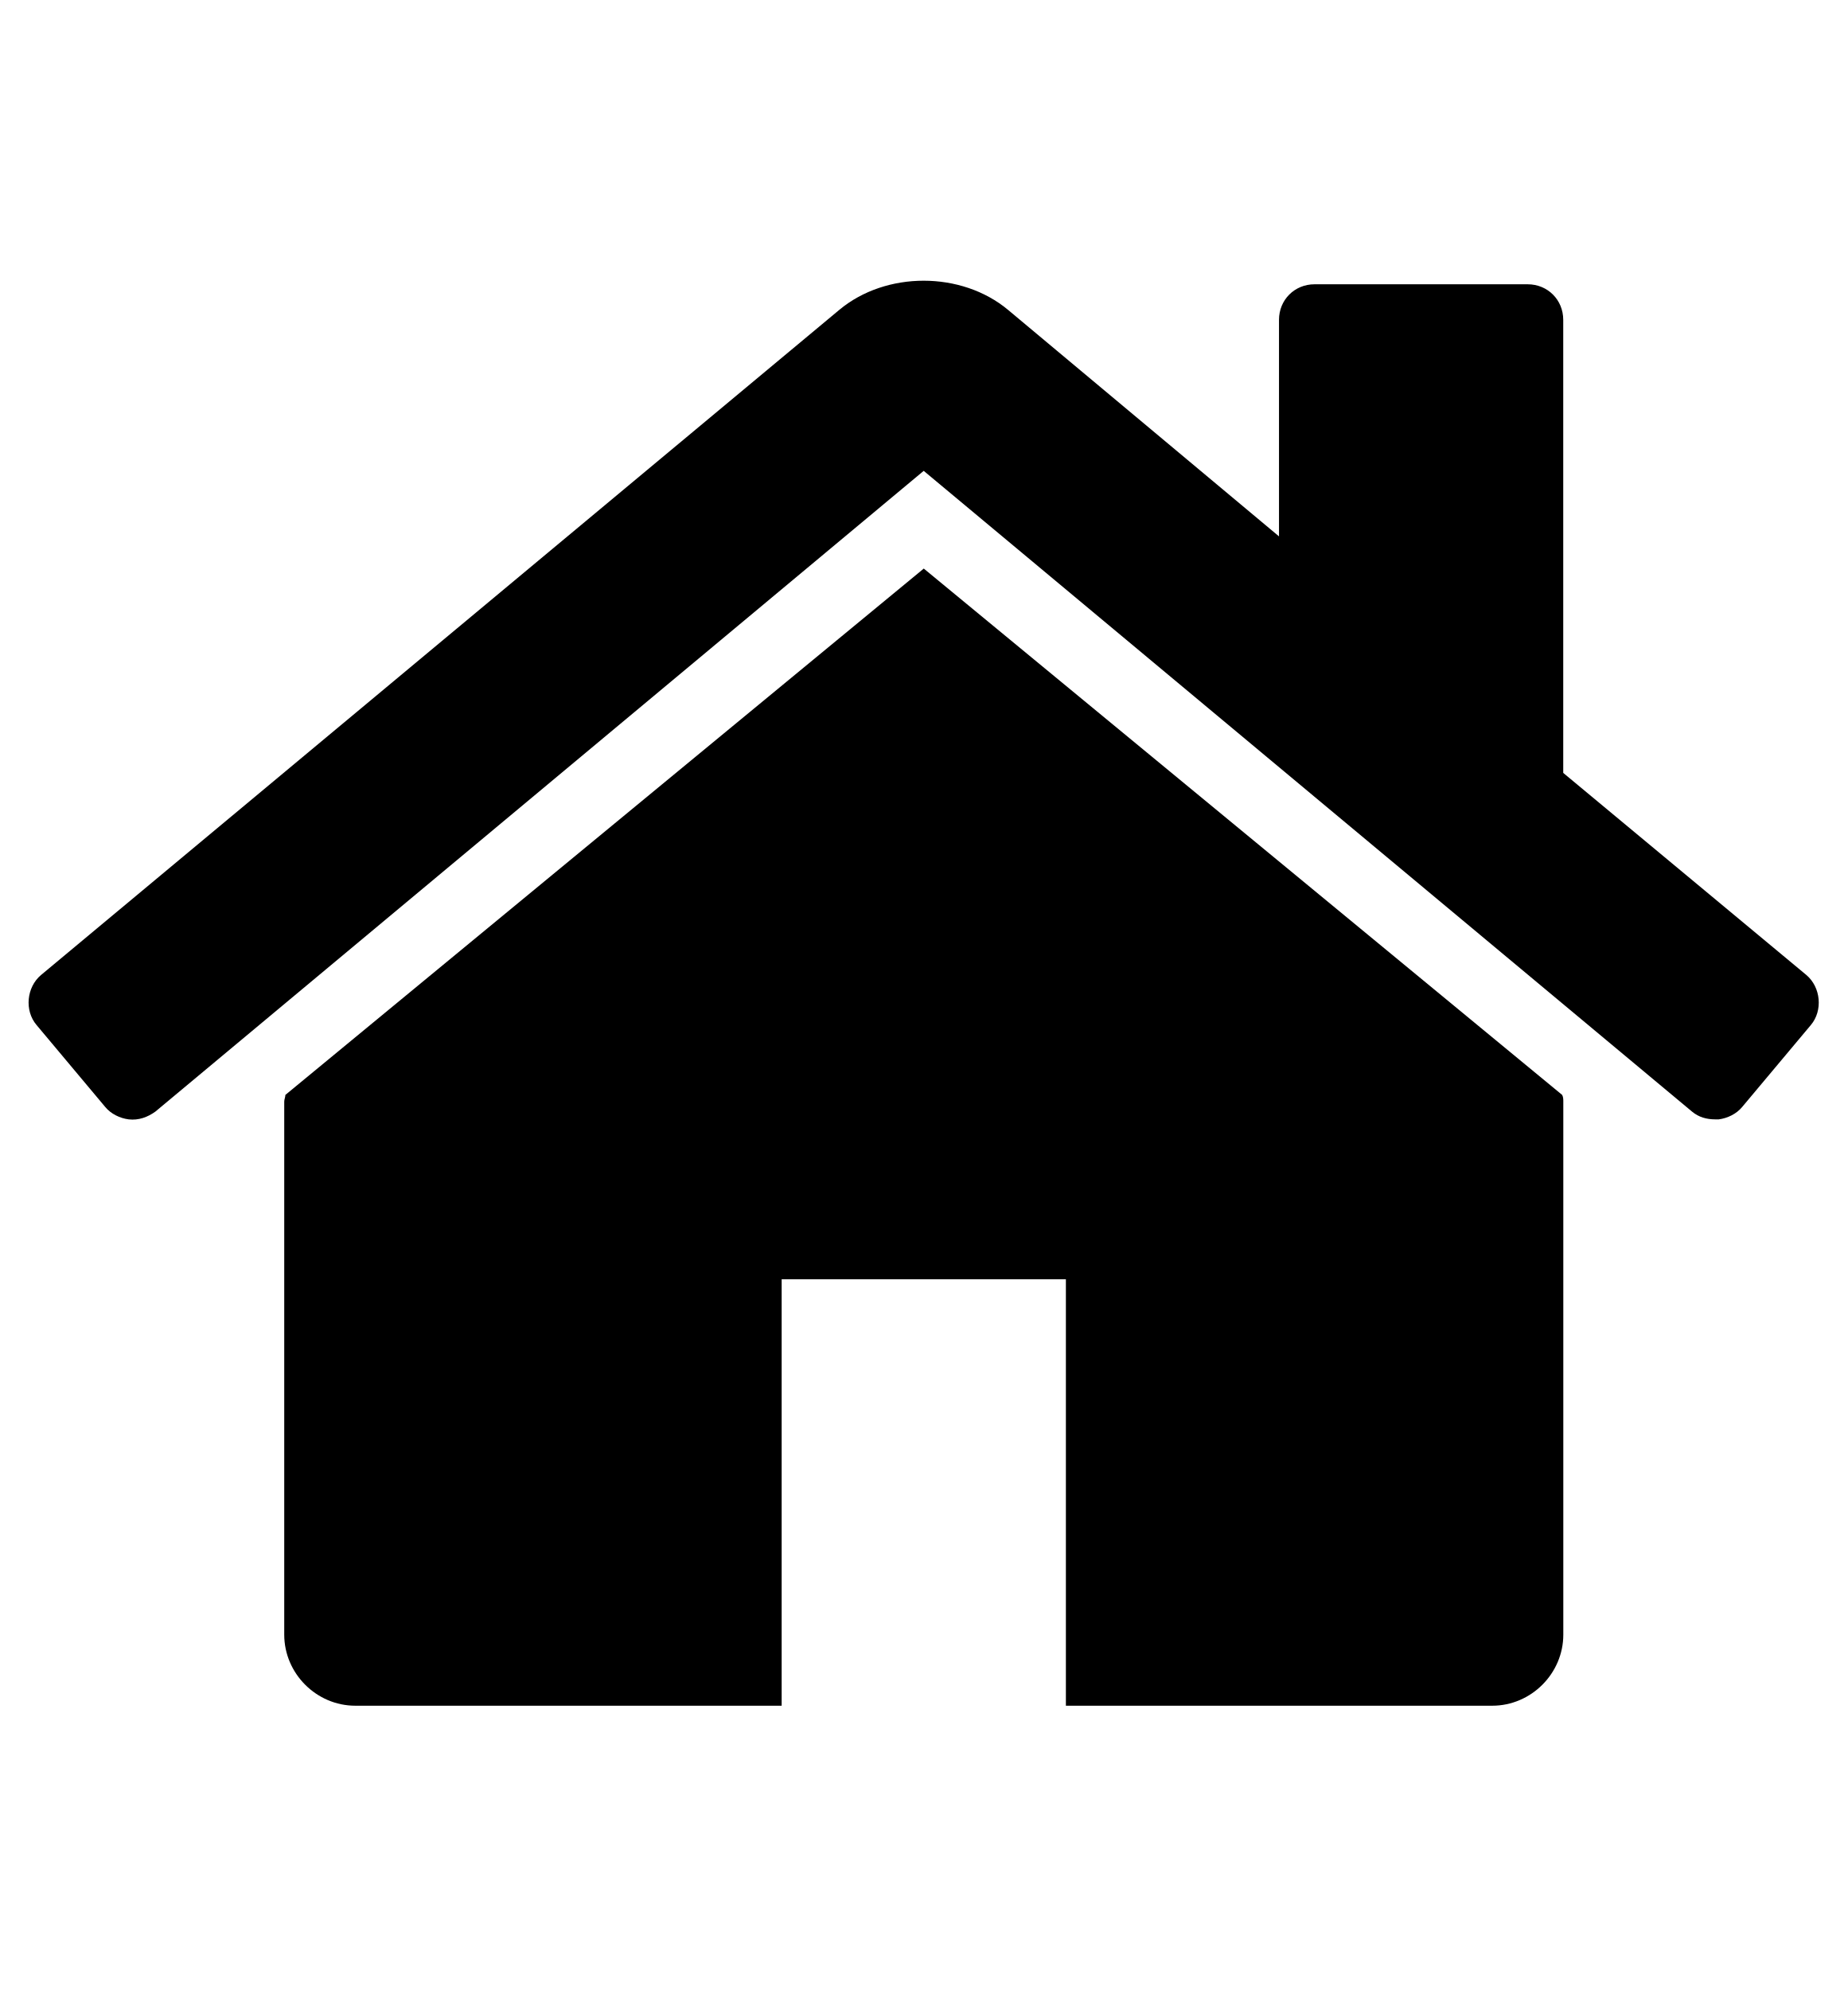
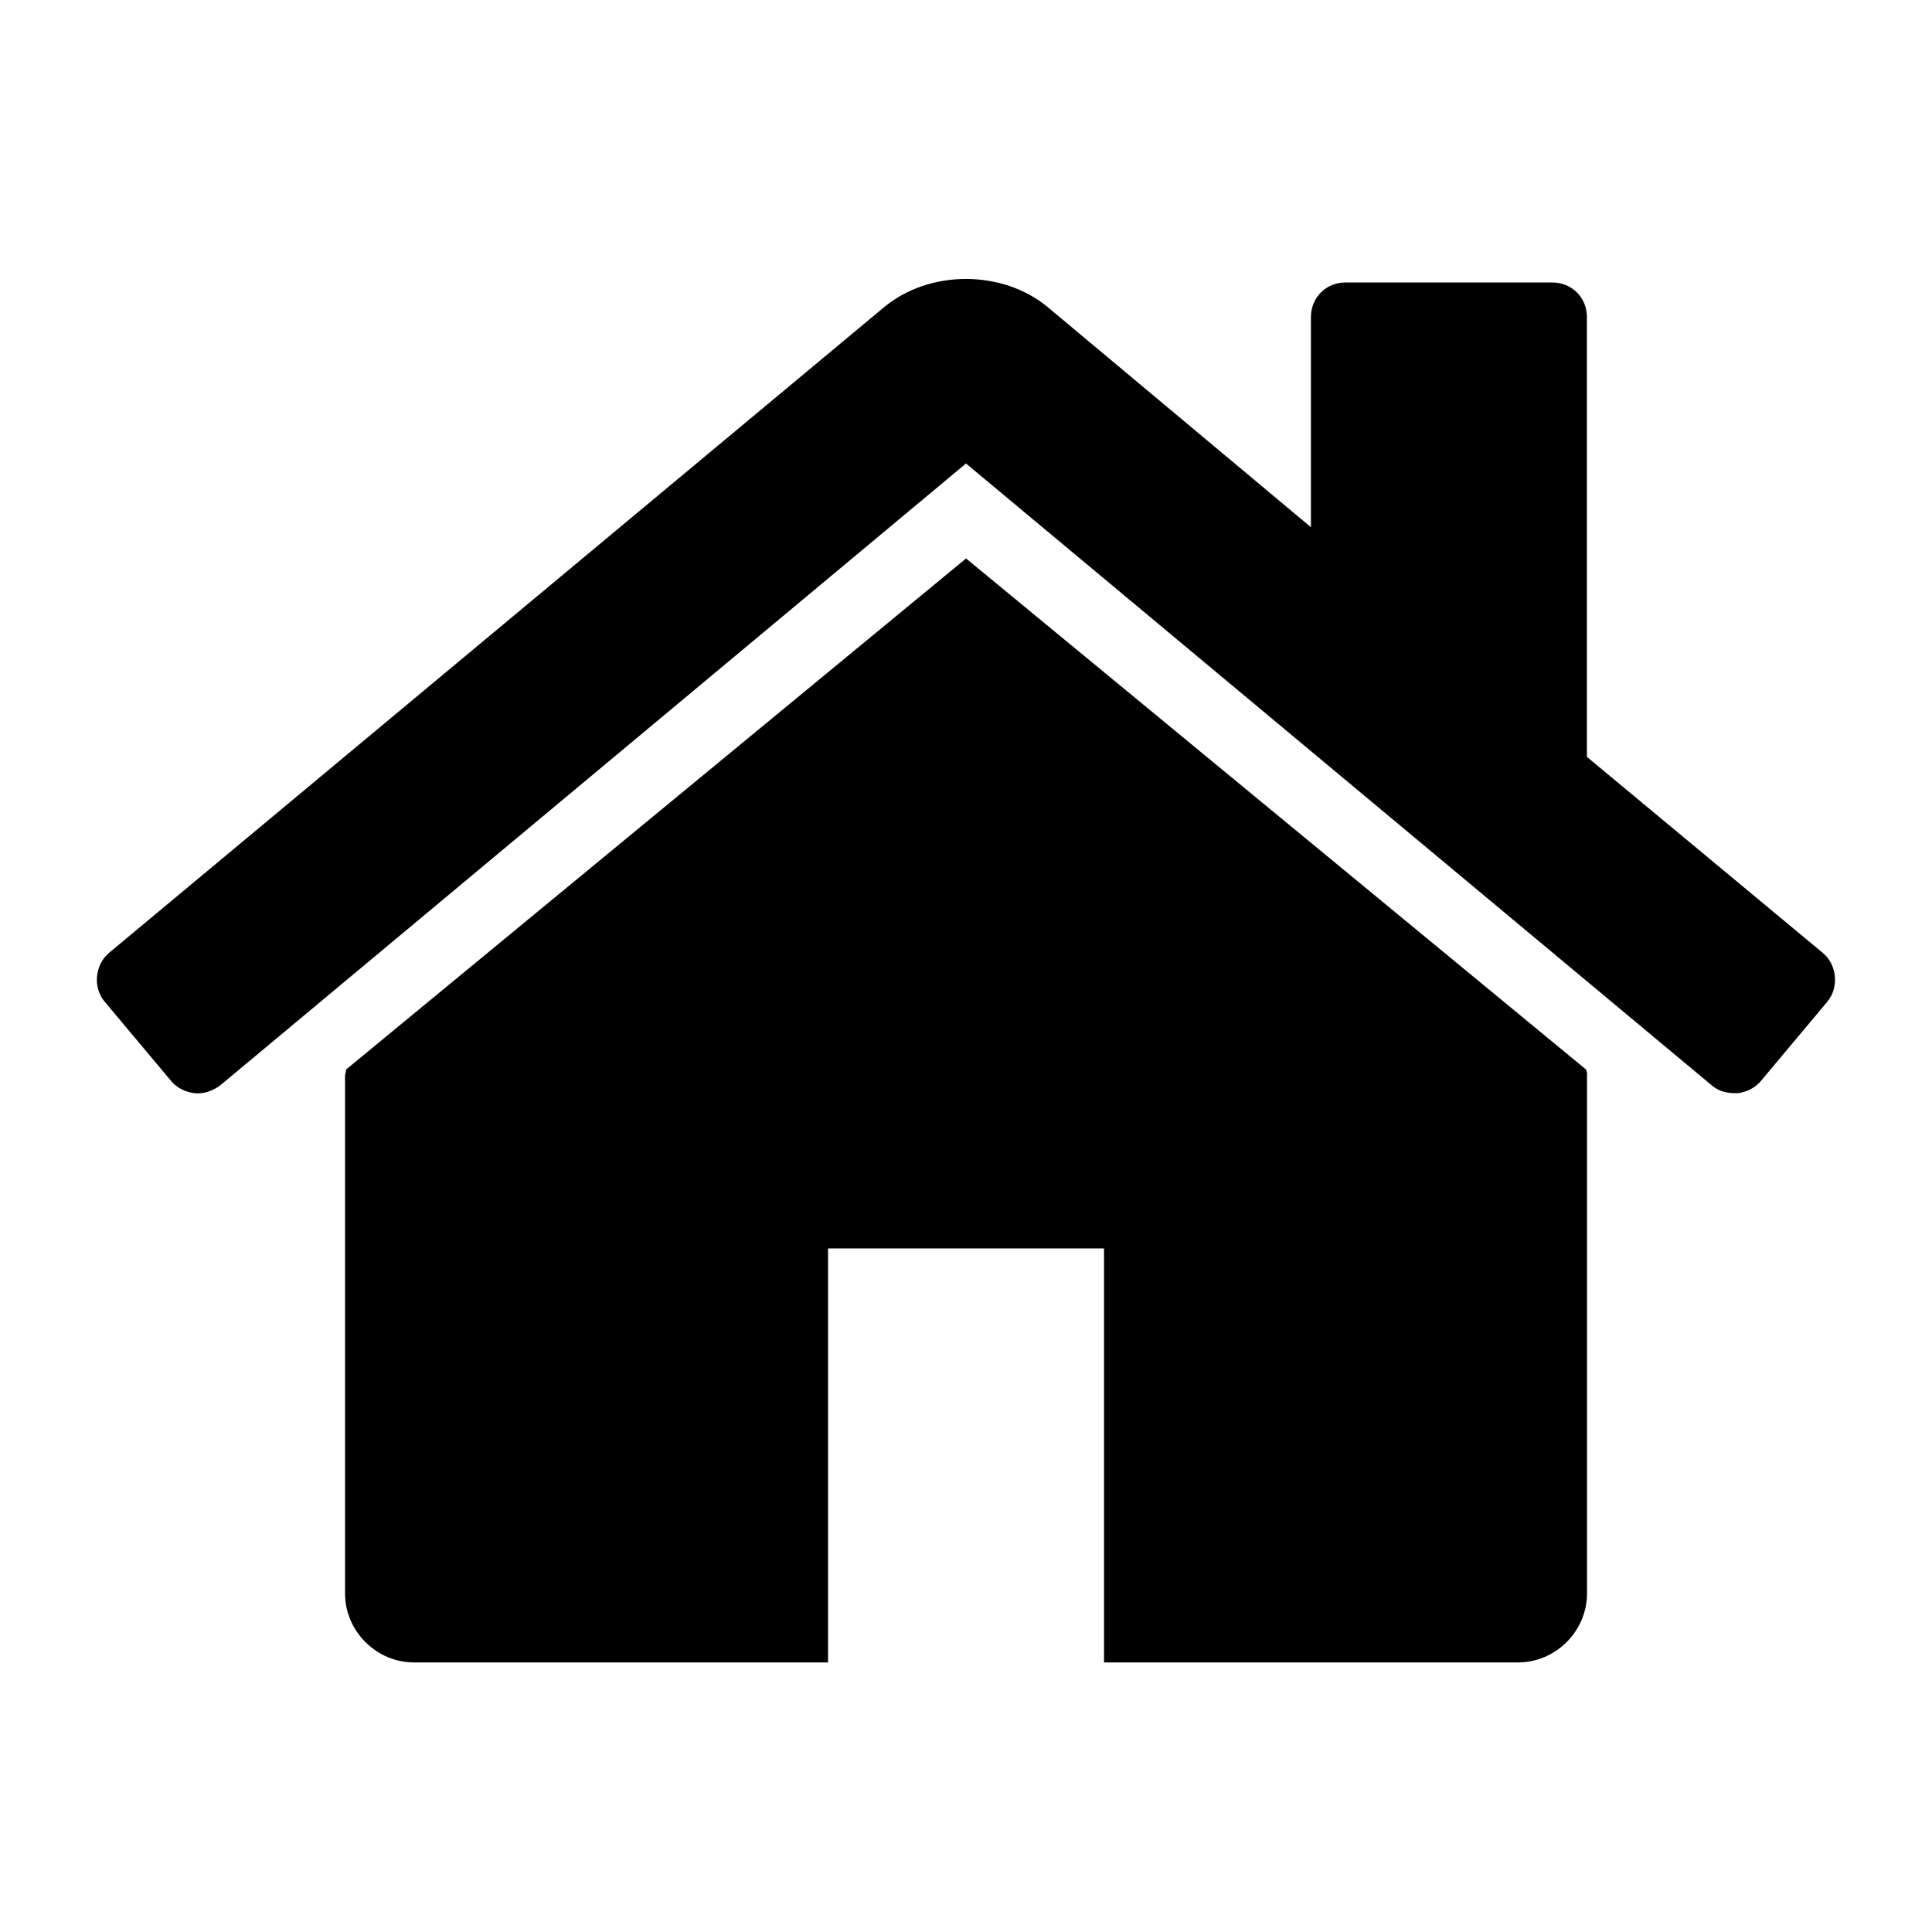
- <svg xmlns="http://www.w3.org/2000/svg" version="1.1" width="26" height="28" viewBox="0 0 26 28">
-   <path d="M22 15.5v7.5c0 0.547-0.453 1-1 1h-6v-6h-4v6h-6c-0.547 0-1-0.453-1-1v-7.5c0-0.031 0.016-0.063 0.016-0.094l8.984-7.406 8.984 7.406c0.016 0.031 0.016 0.063 0.016 0.094zM25.484 14.422l-0.969 1.156c-0.078 0.094-0.203 0.156-0.328 0.172h-0.047c-0.125 0-0.234-0.031-0.328-0.109l-10.813-9.016-10.813 9.016c-0.109 0.078-0.234 0.125-0.375 0.109-0.125-0.016-0.25-0.078-0.328-0.172l-0.969-1.156c-0.172-0.203-0.141-0.531 0.063-0.703l11.234-9.359c0.656-0.547 1.719-0.547 2.375 0l3.813 3.187v-3.047c0-0.281 0.219-0.5 0.5-0.5h3c0.281 0 0.5 0.219 0.5 0.5v6.375l3.422 2.844c0.203 0.172 0.234 0.5 0.063 0.703z" />
+ <svg xmlns="http://www.w3.org/2000/svg" version="1.1" width="32" height="32" viewBox="0 0 32 32">
+   <path d="M26.286 17.821v8.571c0 0.625-0.518 1.143-1.143 1.143h-6.857v-6.857h-4.571v6.857h-6.857c-0.625 0-1.143-0.518-1.143-1.143v-8.571c0-0.036 0.018-0.071 0.018-0.107l10.268-8.464 10.268 8.464c0.018 0.036 0.018 0.071 0.018 0.107zM30.268 16.589l-1.107 1.321c-0.089 0.107-0.232 0.179-0.375 0.196h-0.054c-0.143 0-0.268-0.036-0.375-0.125l-12.357-10.304-12.357 10.304c-0.125 0.089-0.268 0.143-0.429 0.125-0.143-0.018-0.286-0.089-0.375-0.196l-1.107-1.321c-0.196-0.232-0.161-0.607 0.071-0.804l12.839-10.696c0.75-0.625 1.964-0.625 2.714 0l4.357 3.643v-3.482c0-0.321 0.25-0.571 0.571-0.571h3.429c0.321 0 0.571 0.25 0.571 0.571v7.286l3.911 3.25c0.232 0.196 0.268 0.571 0.071 0.804z" />
</svg>
